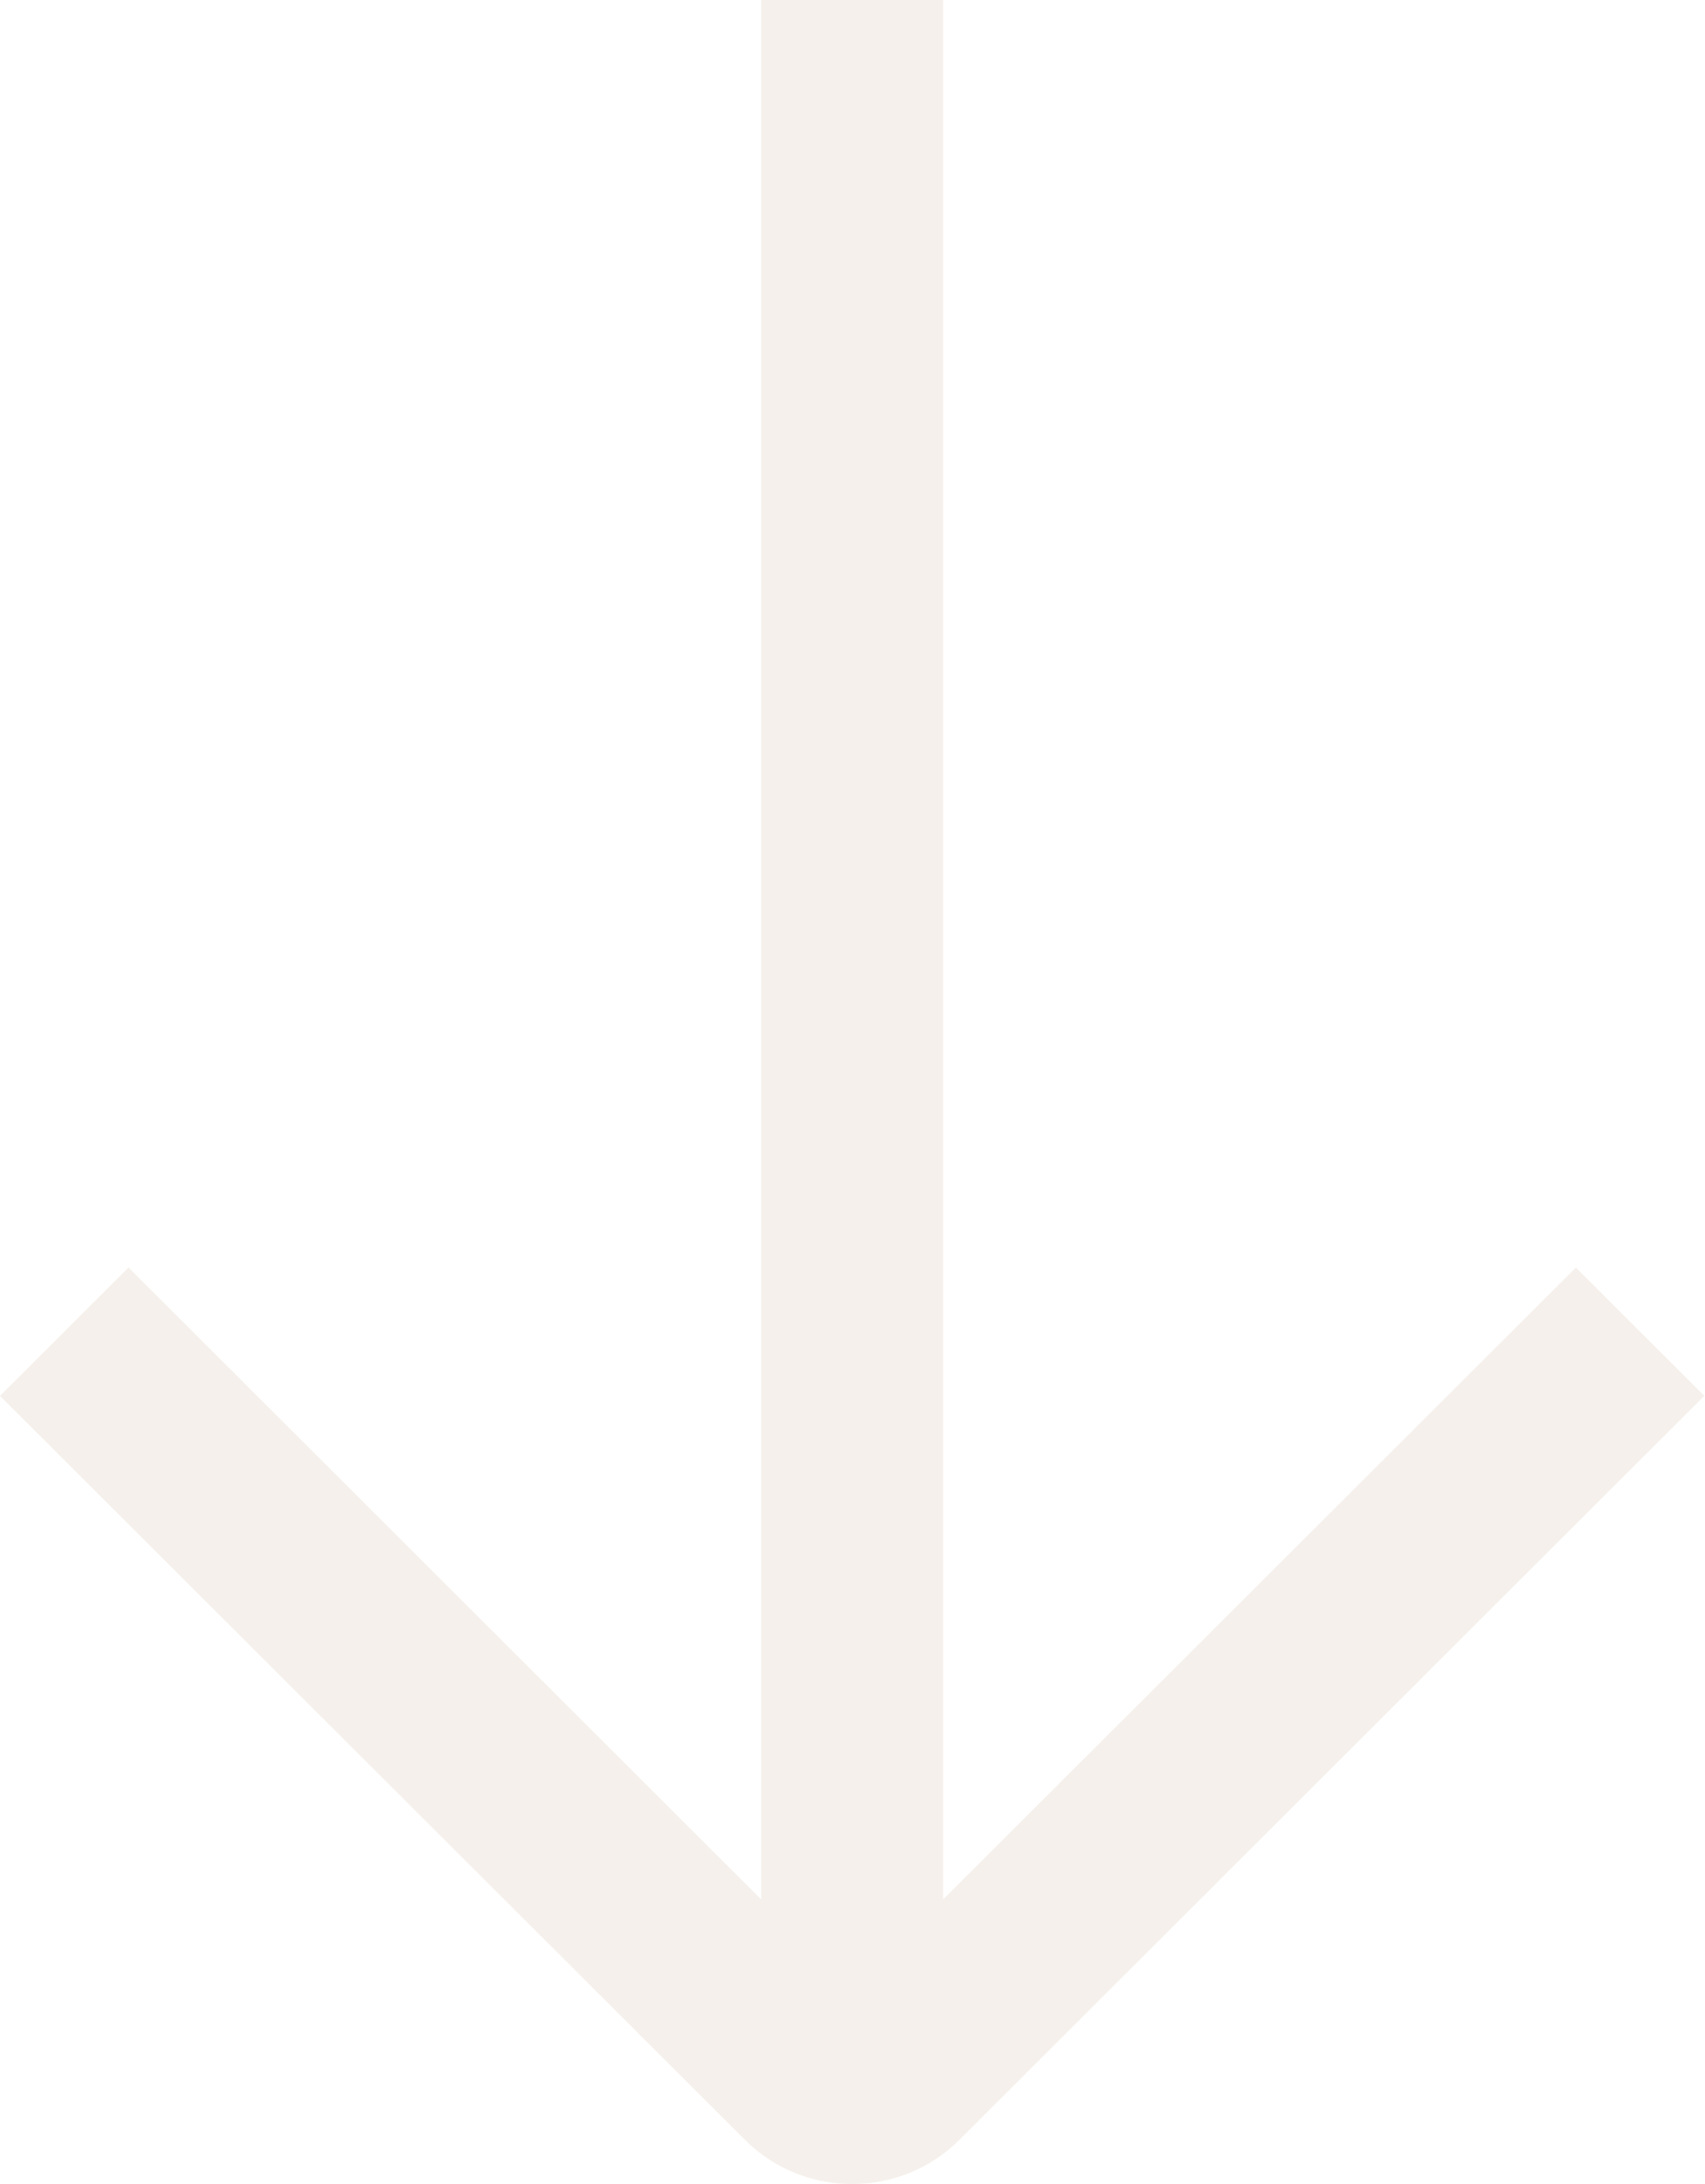
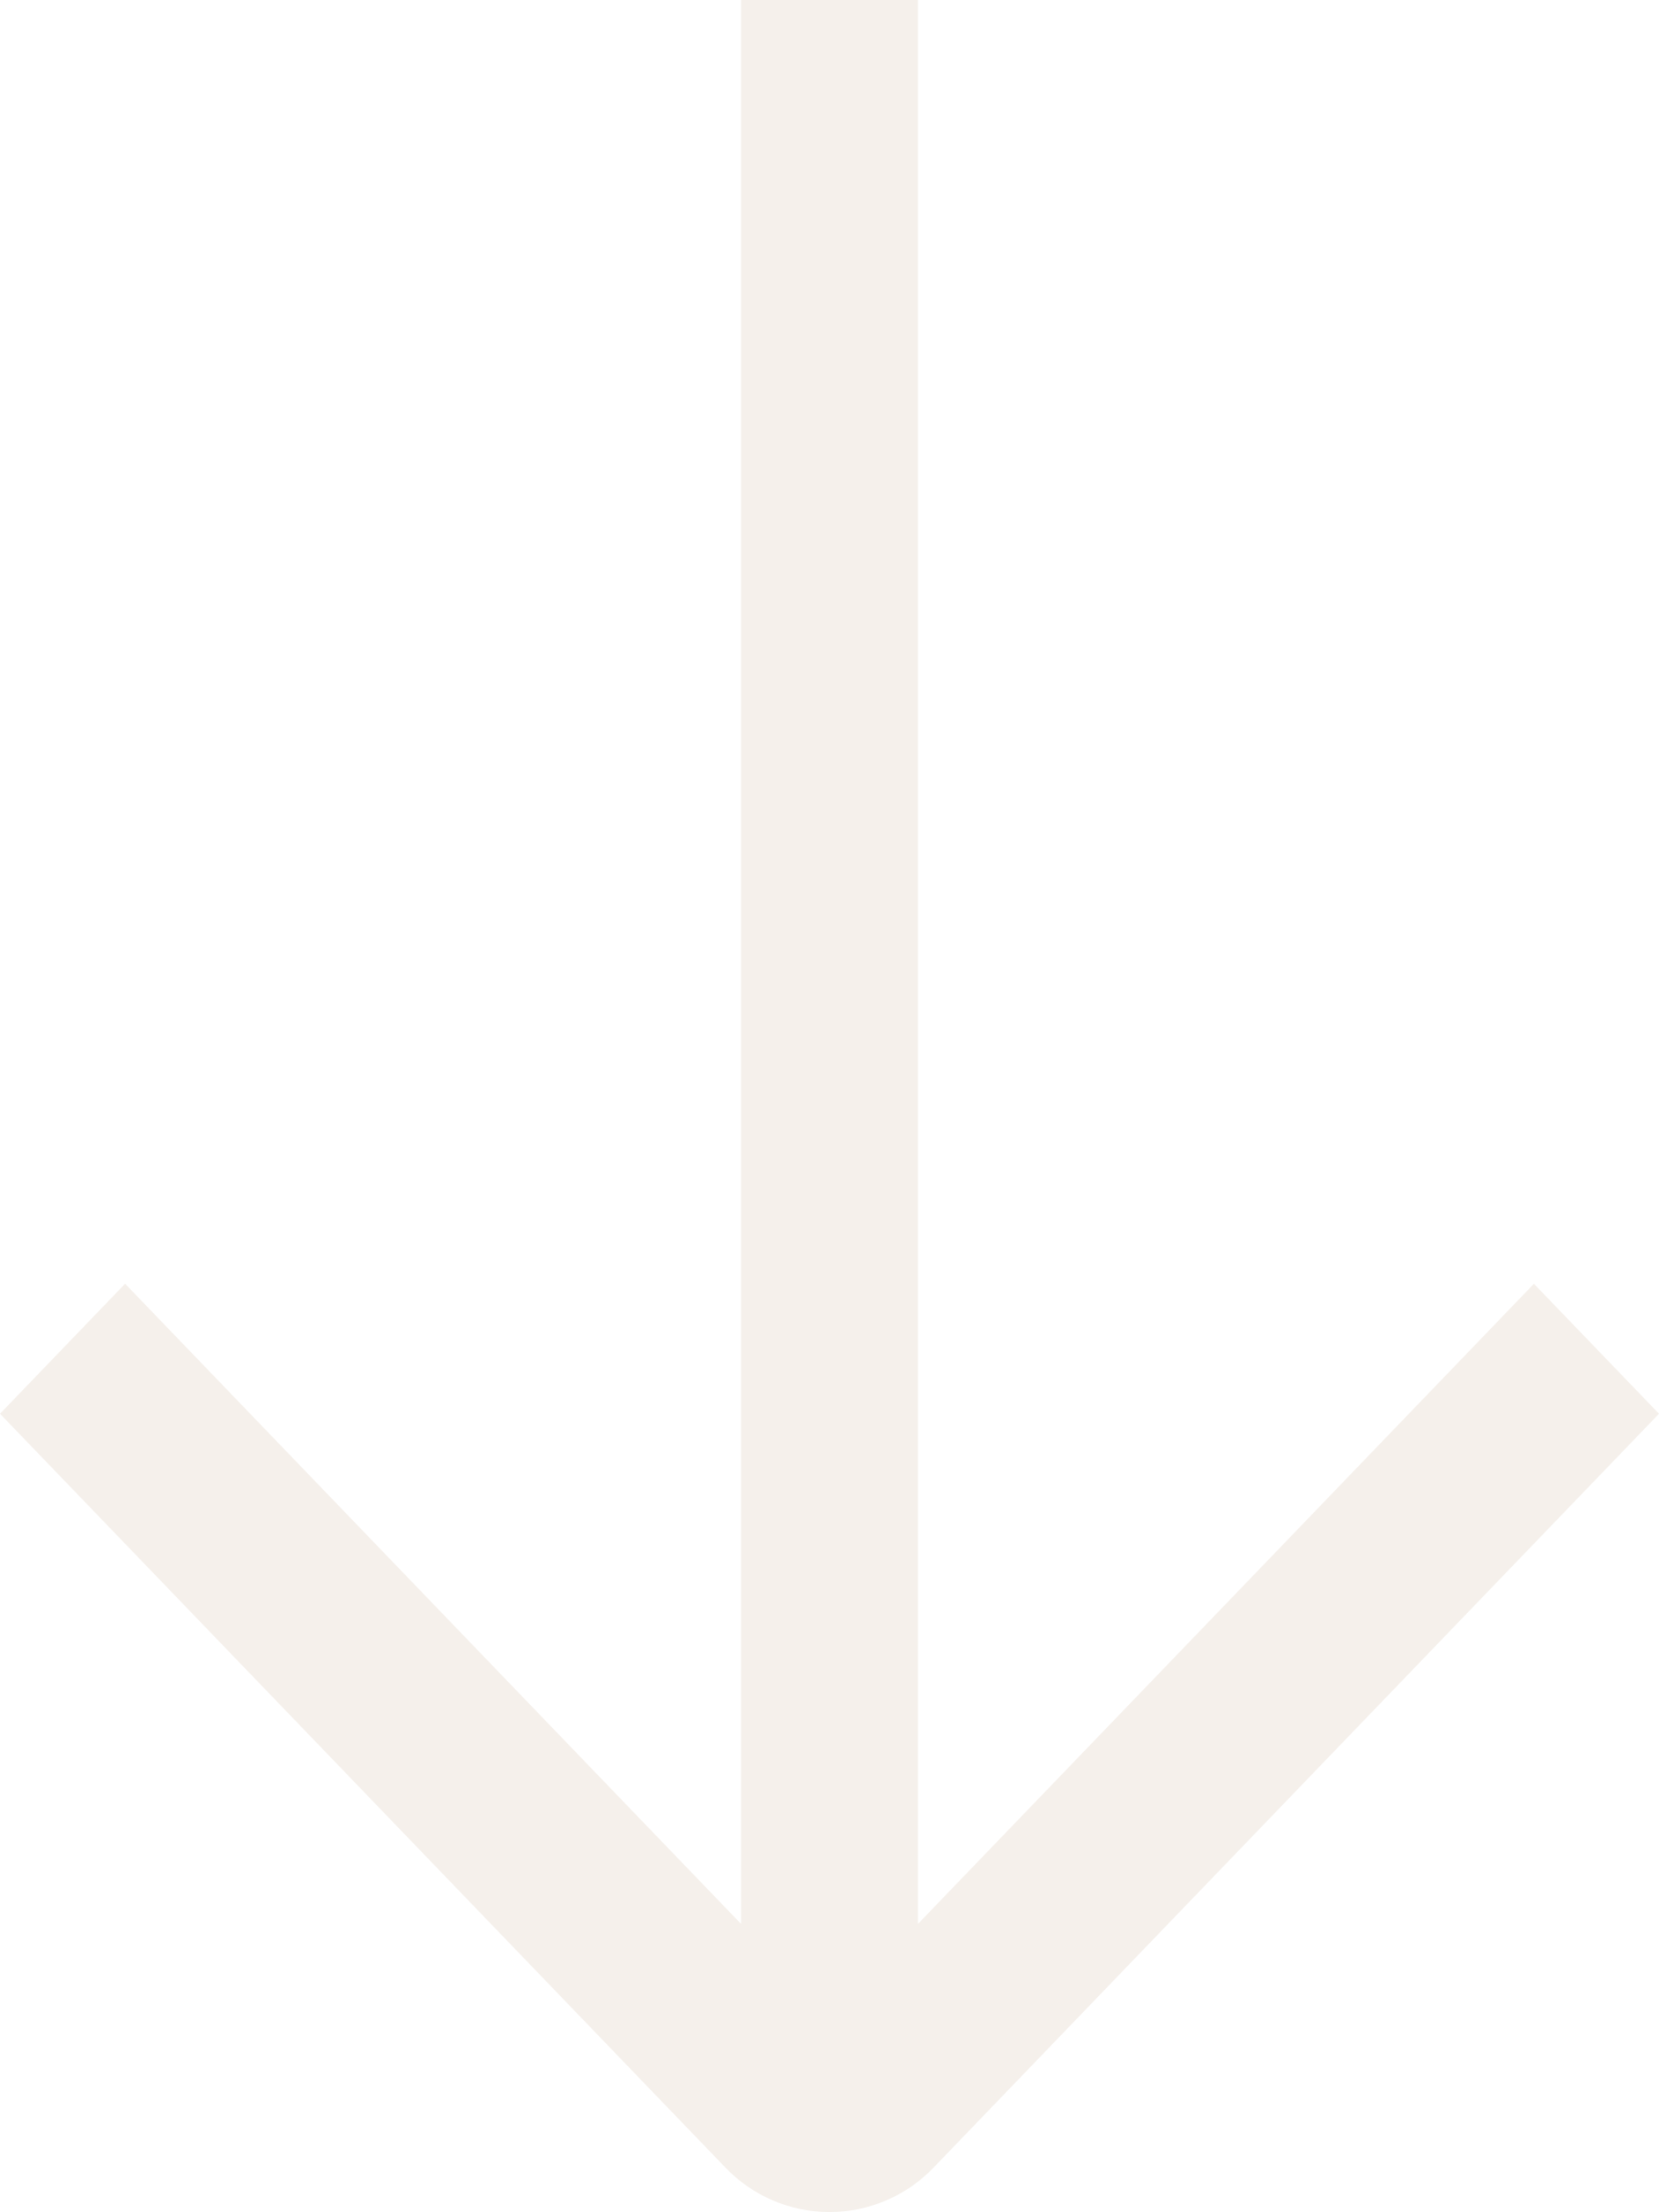
- <svg xmlns="http://www.w3.org/2000/svg" width="32" height="41" fill="none">
-   <path fill="#f2ece6" fill-opacity=".8" d="M29.588 23.796 17.707 35.659V0h-3.414v35.66L2.413 23.795 0 26.205 13.986 40.17c.557.557 1.286.83 2.014.83s1.457-.273 2.014-.83L32 26.204z" />
+ <svg xmlns="http://www.w3.org/2000/svg" width="30" height="40" fill="none">
+   <path fill="#f2ece6" fill-opacity=".8" d="M27.738 23.215 16.6 34.79V0h-3.2v34.79L2.262 23.214 0 25.565l13.112 13.626a2.606 2.606 0 0 0 3.776 0L30 25.565z" />
</svg>
